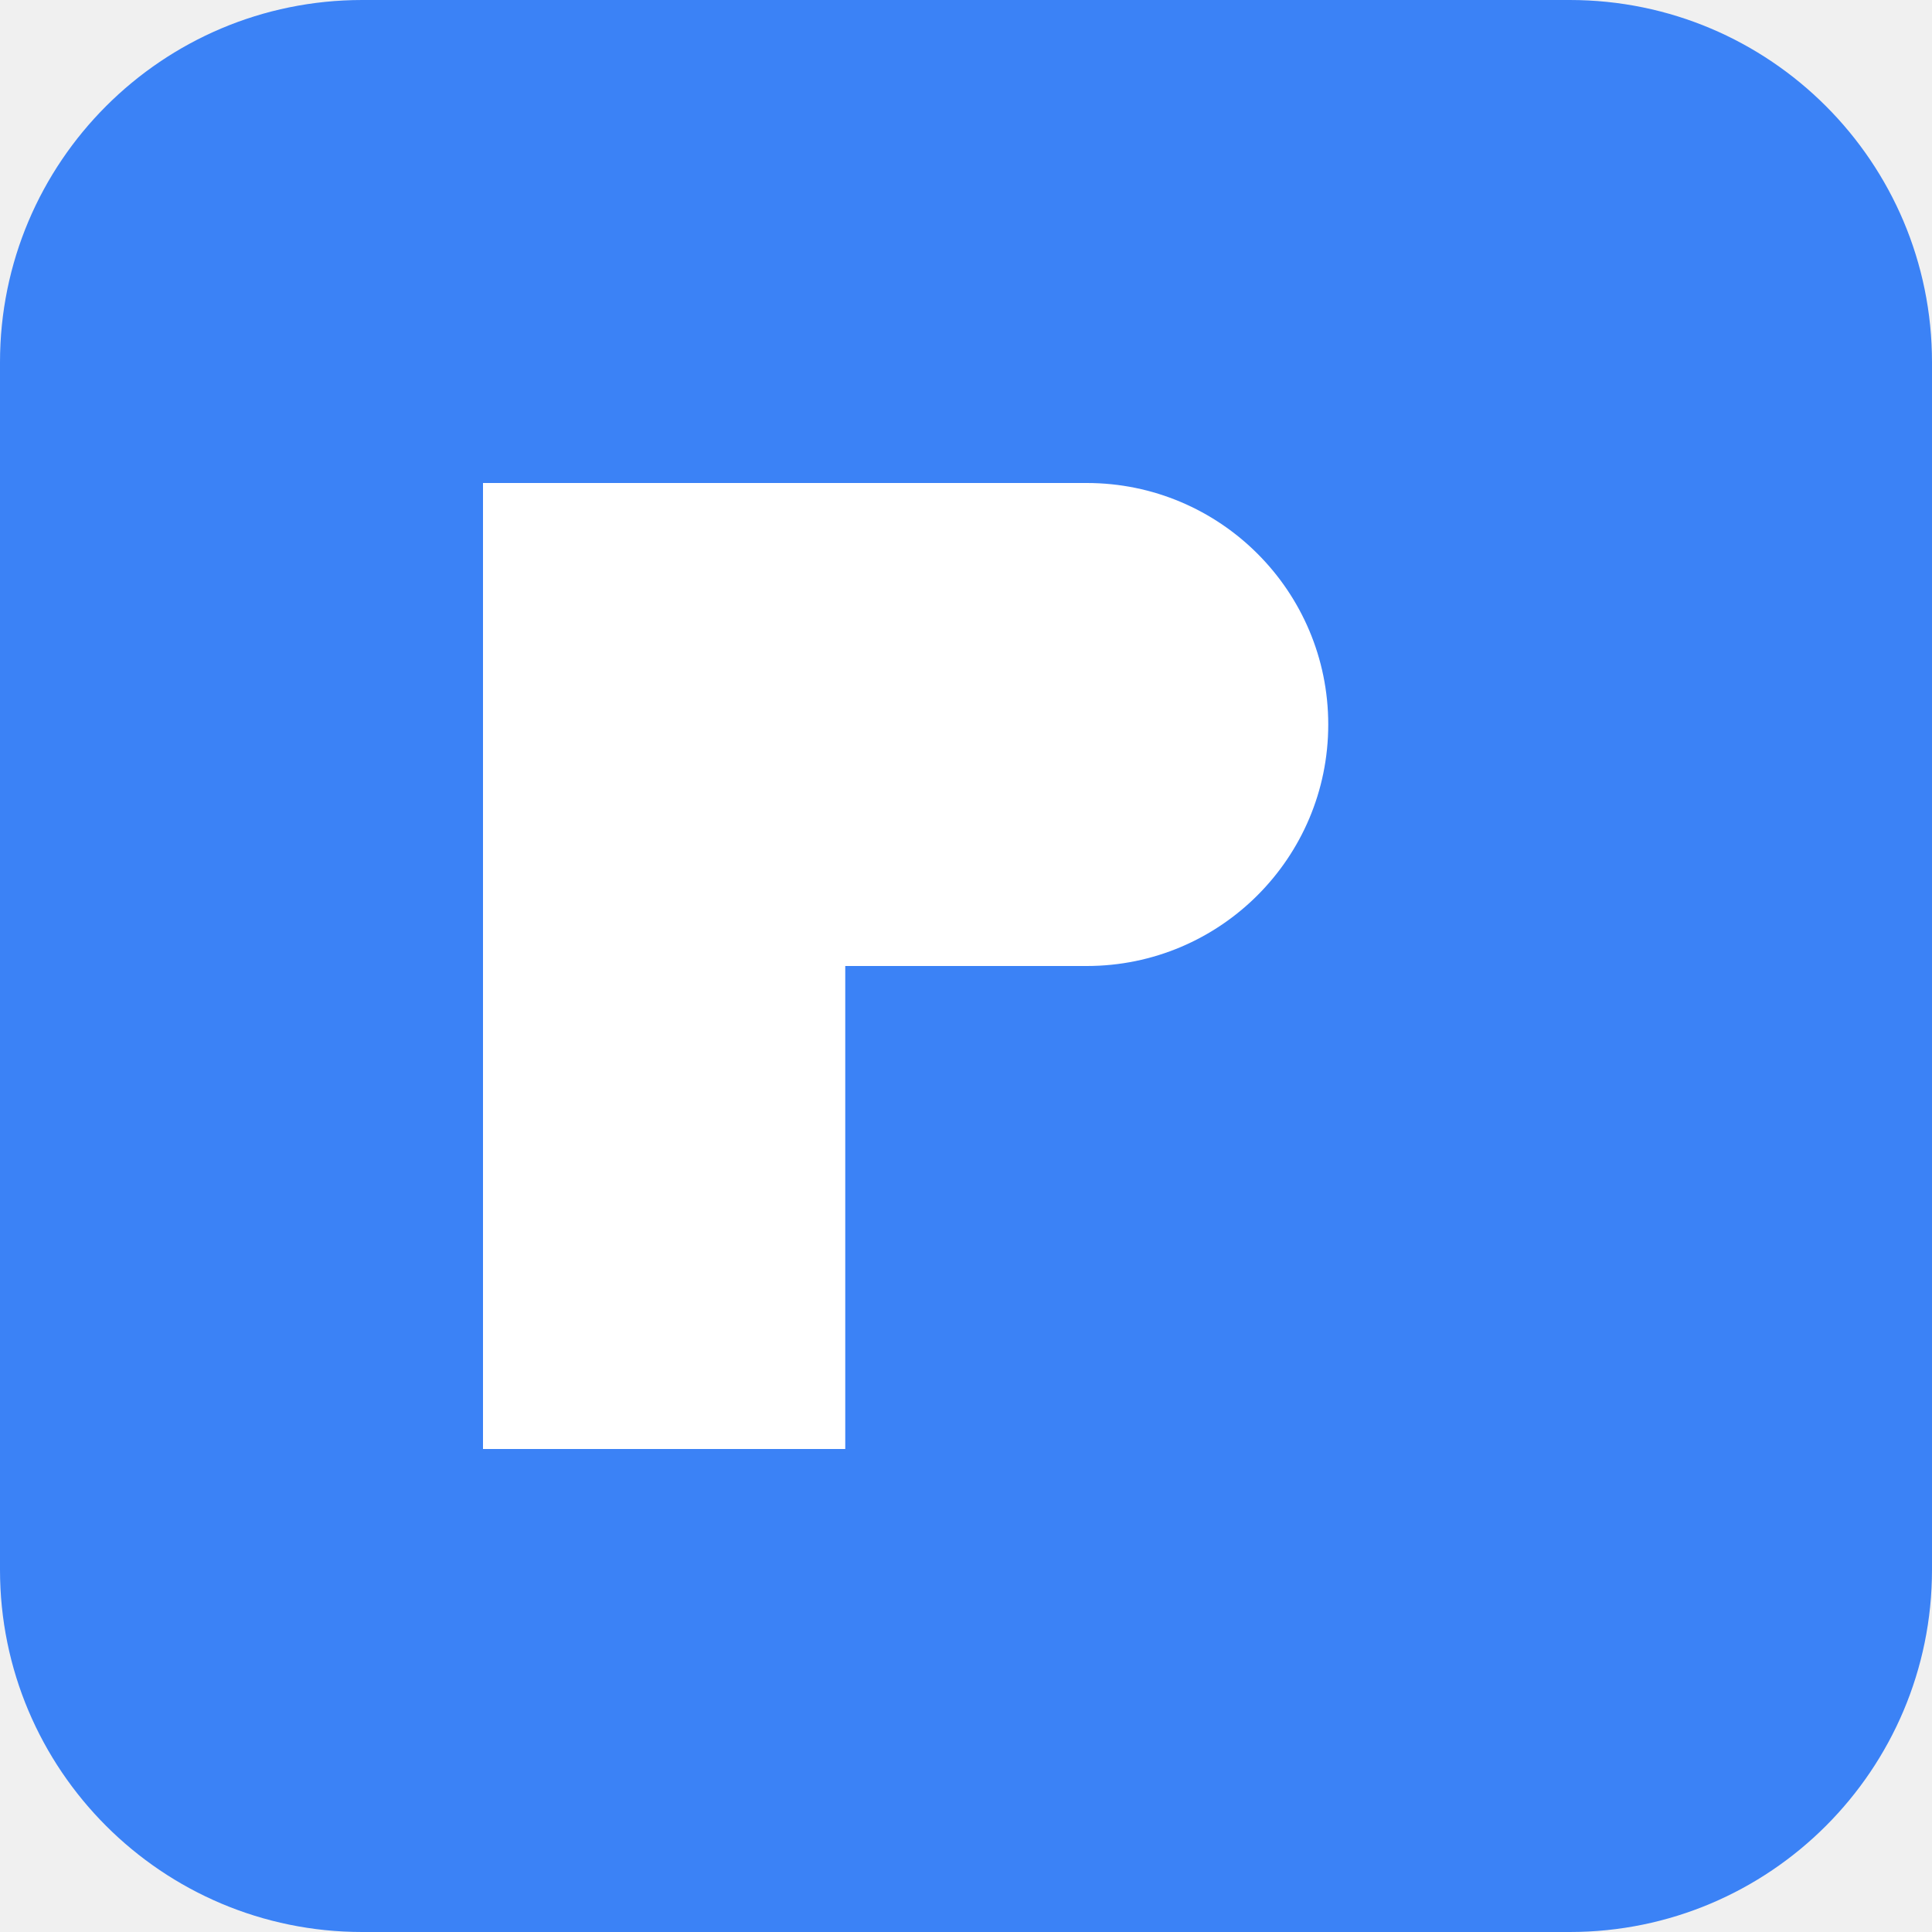
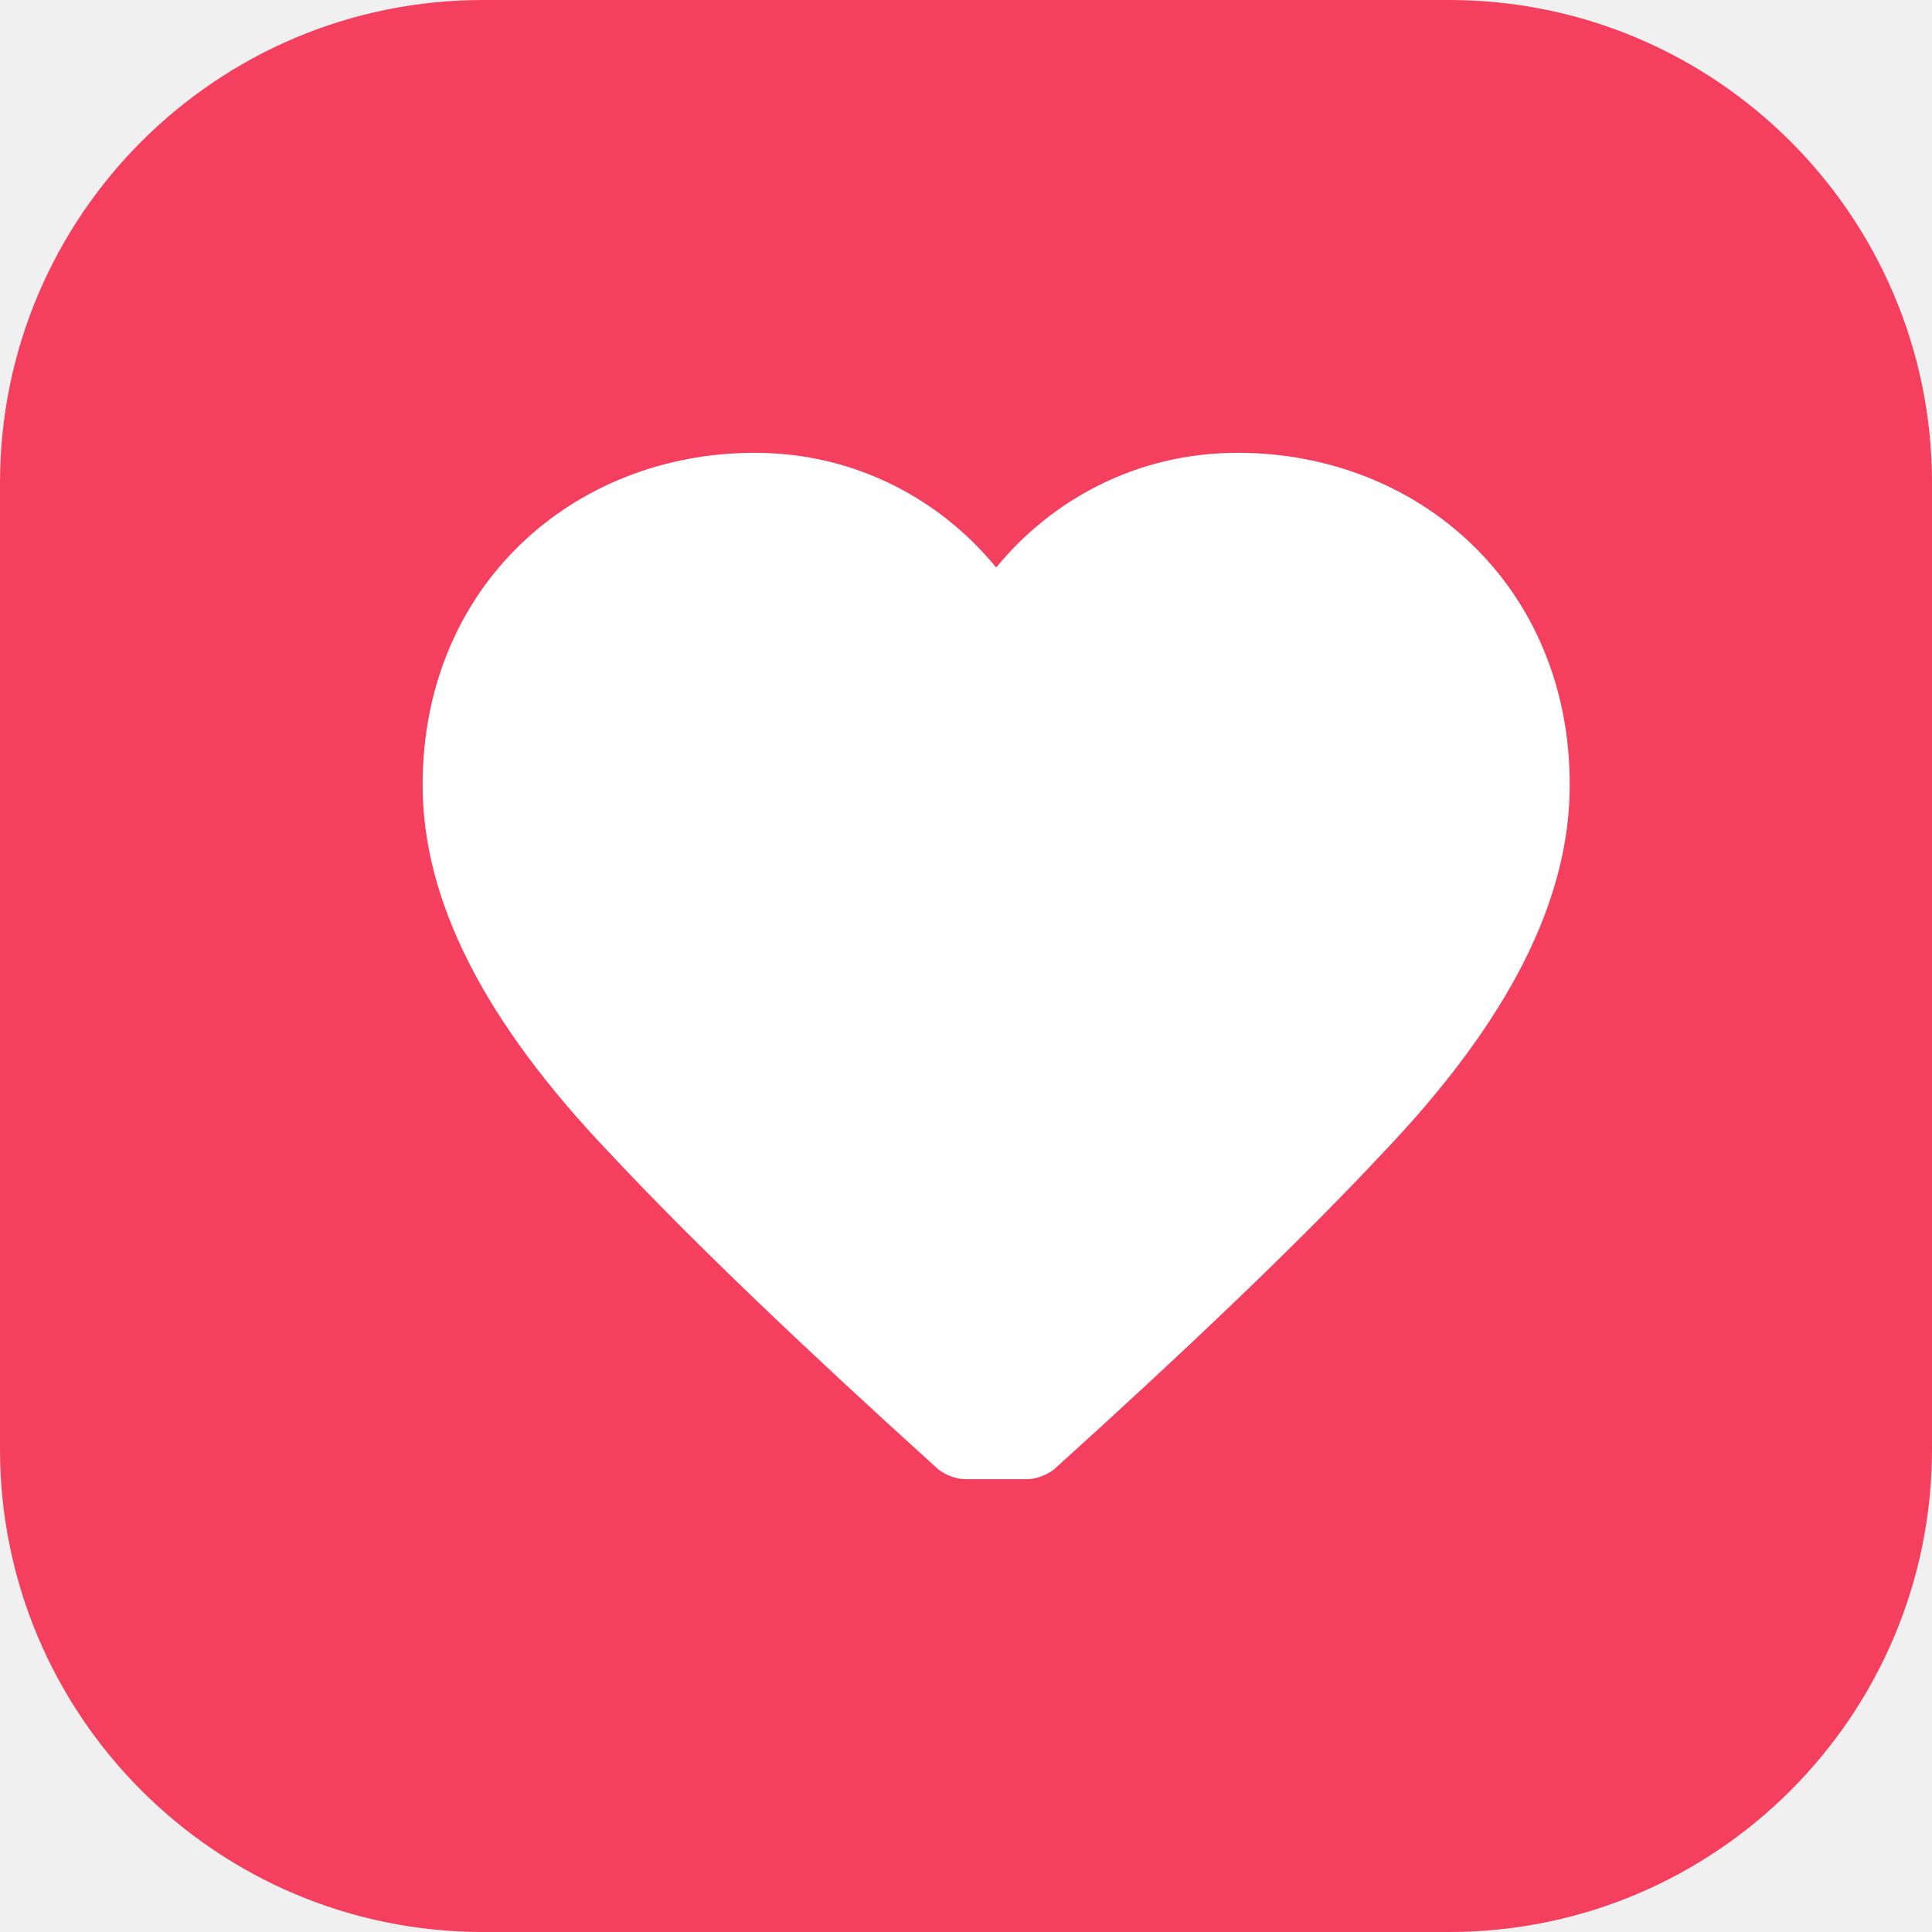
<svg xmlns="http://www.w3.org/2000/svg" viewBox="0 0 32 32">
-   <rect width="32" height="32" rx="6" fill="#3b82f6" />
-   <path d="M8 8h10a4 4 0 010 8H8V8z" fill="white" />
-   <path d="M8 16h6v8H8v-8z" fill="white" />
+   <rect width="32" height="32" rx="8" fill="#f43f5e" />
+   <path d="M16 24.5c-.2 0-.4-.1-.5-.2-2.1-1.9-4-3.7-5.4-5.2-2.1-2.2-3.1-4.2-3.1-6.1 0-3.3 2.5-5.5 5.5-5.5 1.7 0 3.1.8 4 1.9.9-1.1 2.3-1.9 4-1.9 3 0 5.5 2.2 5.5 5.5 0 1.9-1 3.9-3.1 6.1-1.4 1.5-3.3 3.3-5.4 5.2-.1.1-.3.2-.5.2z" fill="white" />
</svg>
